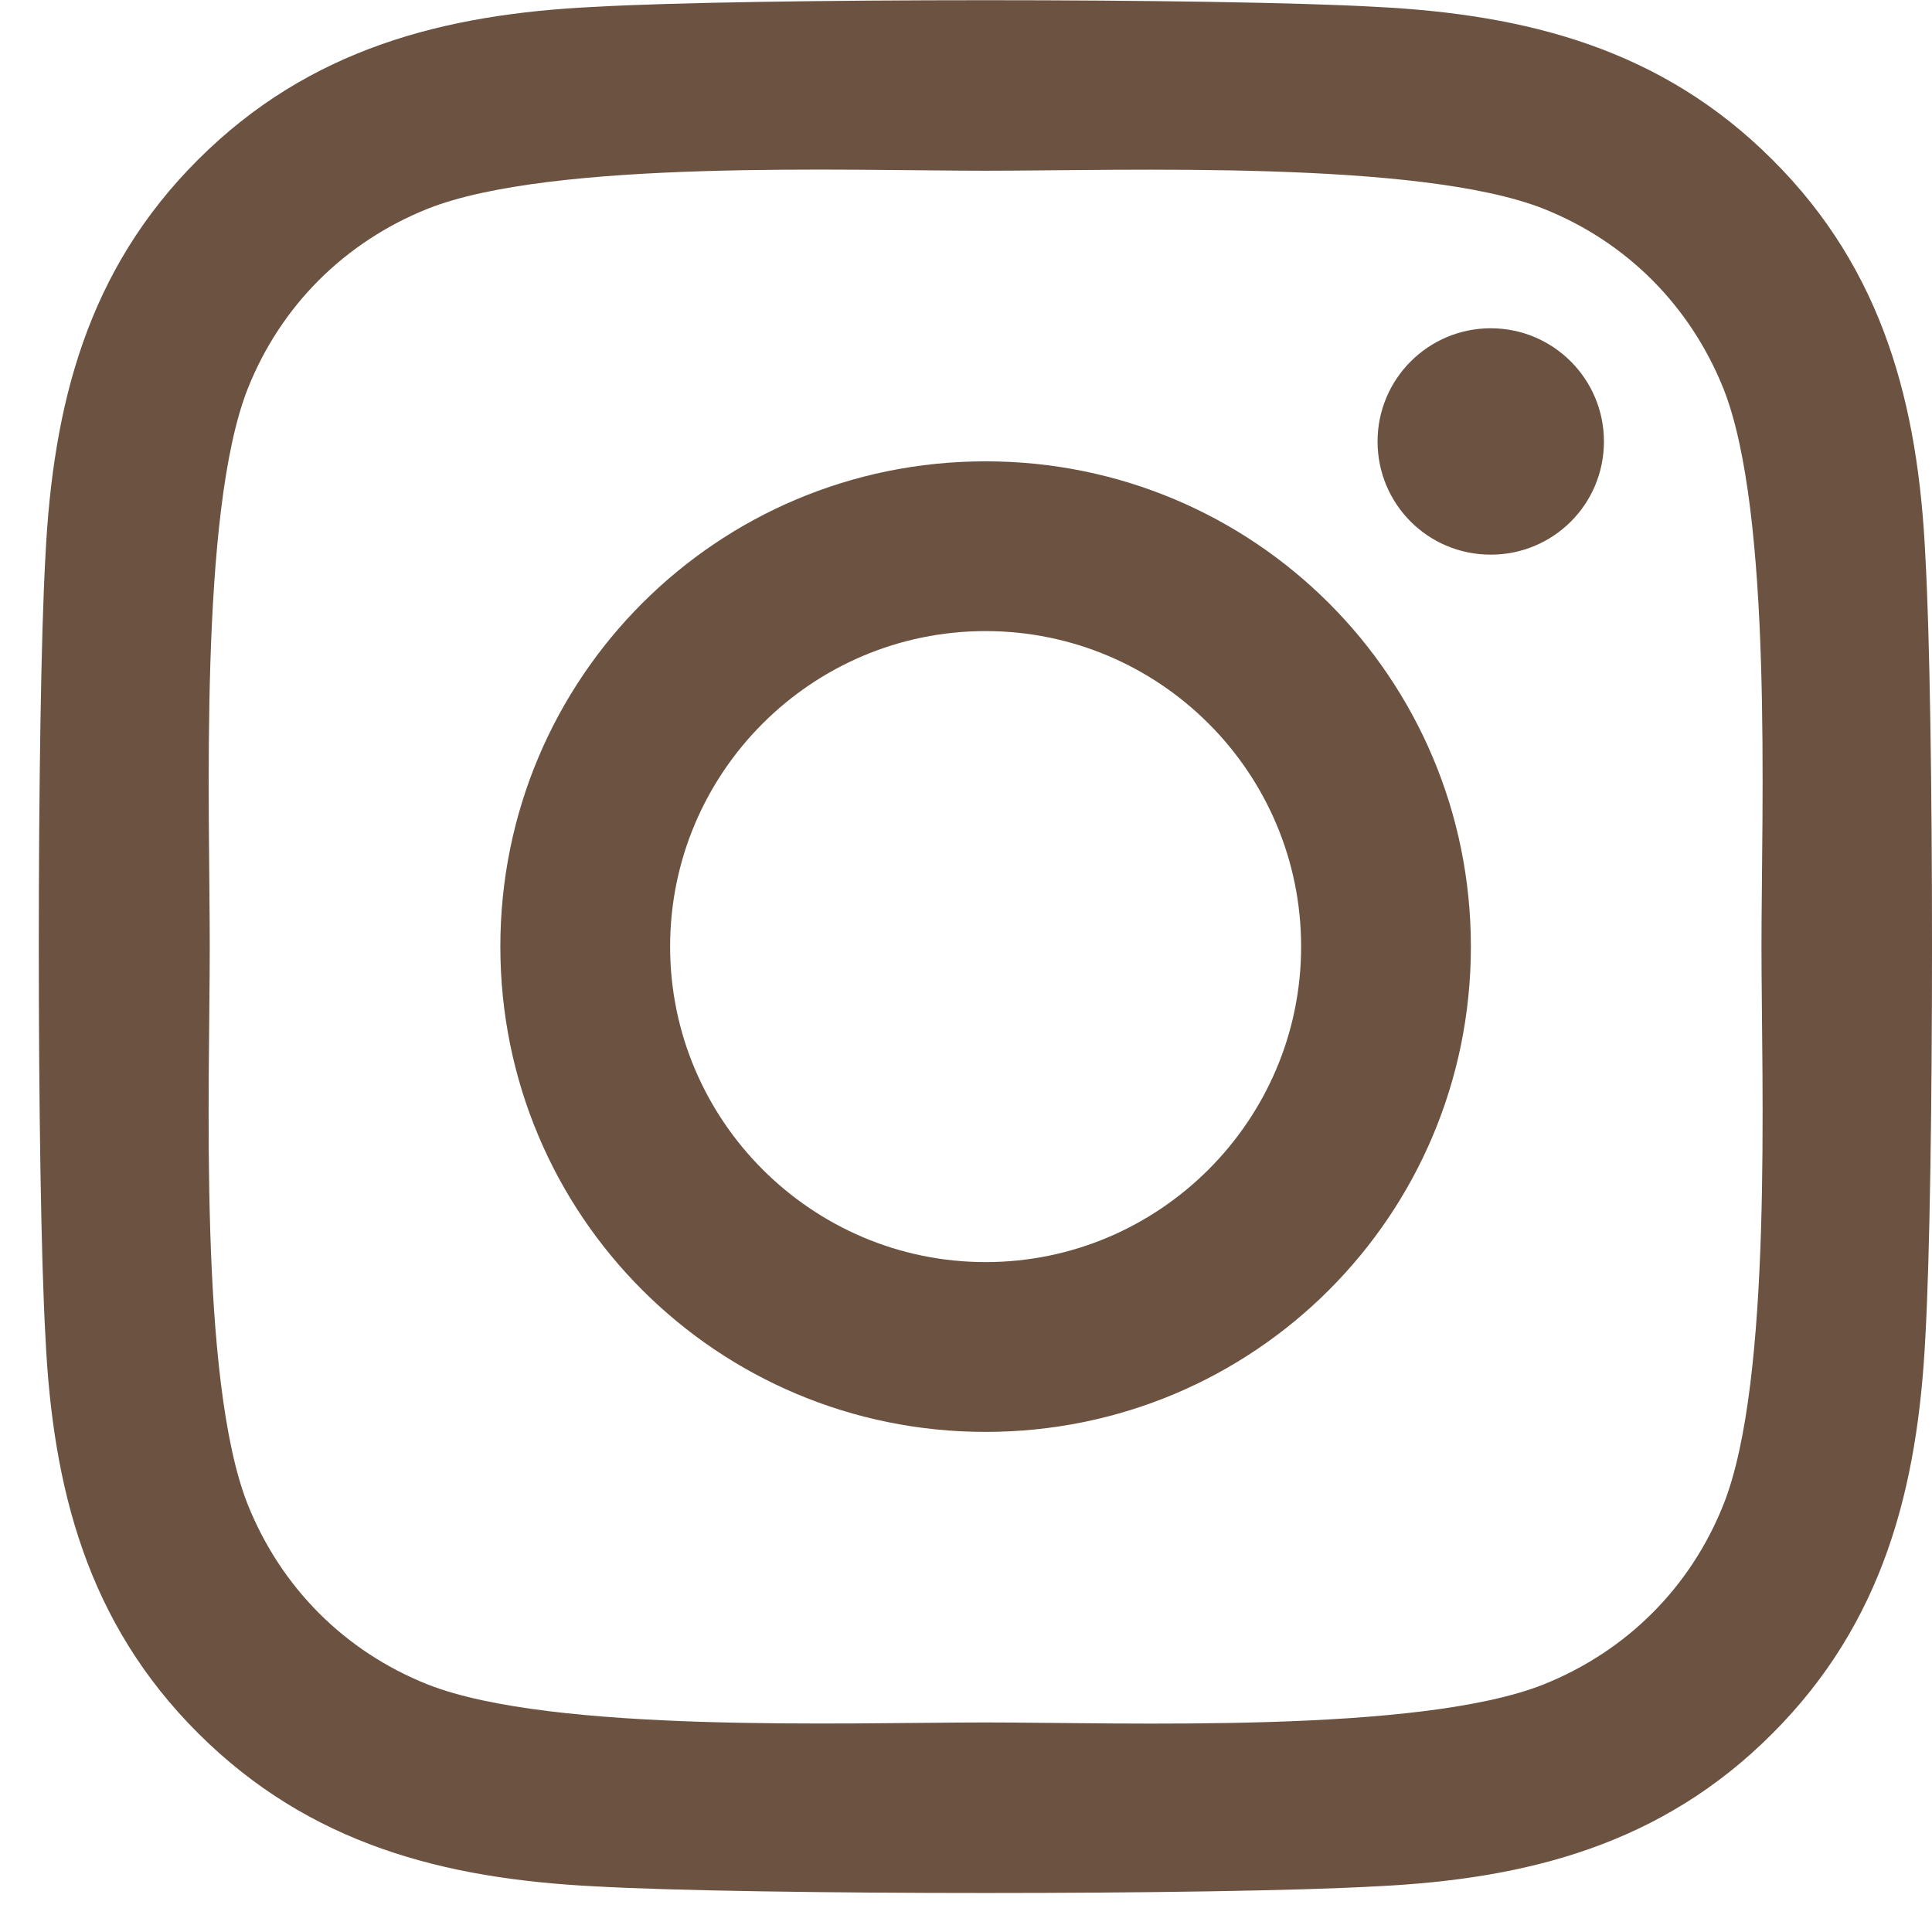
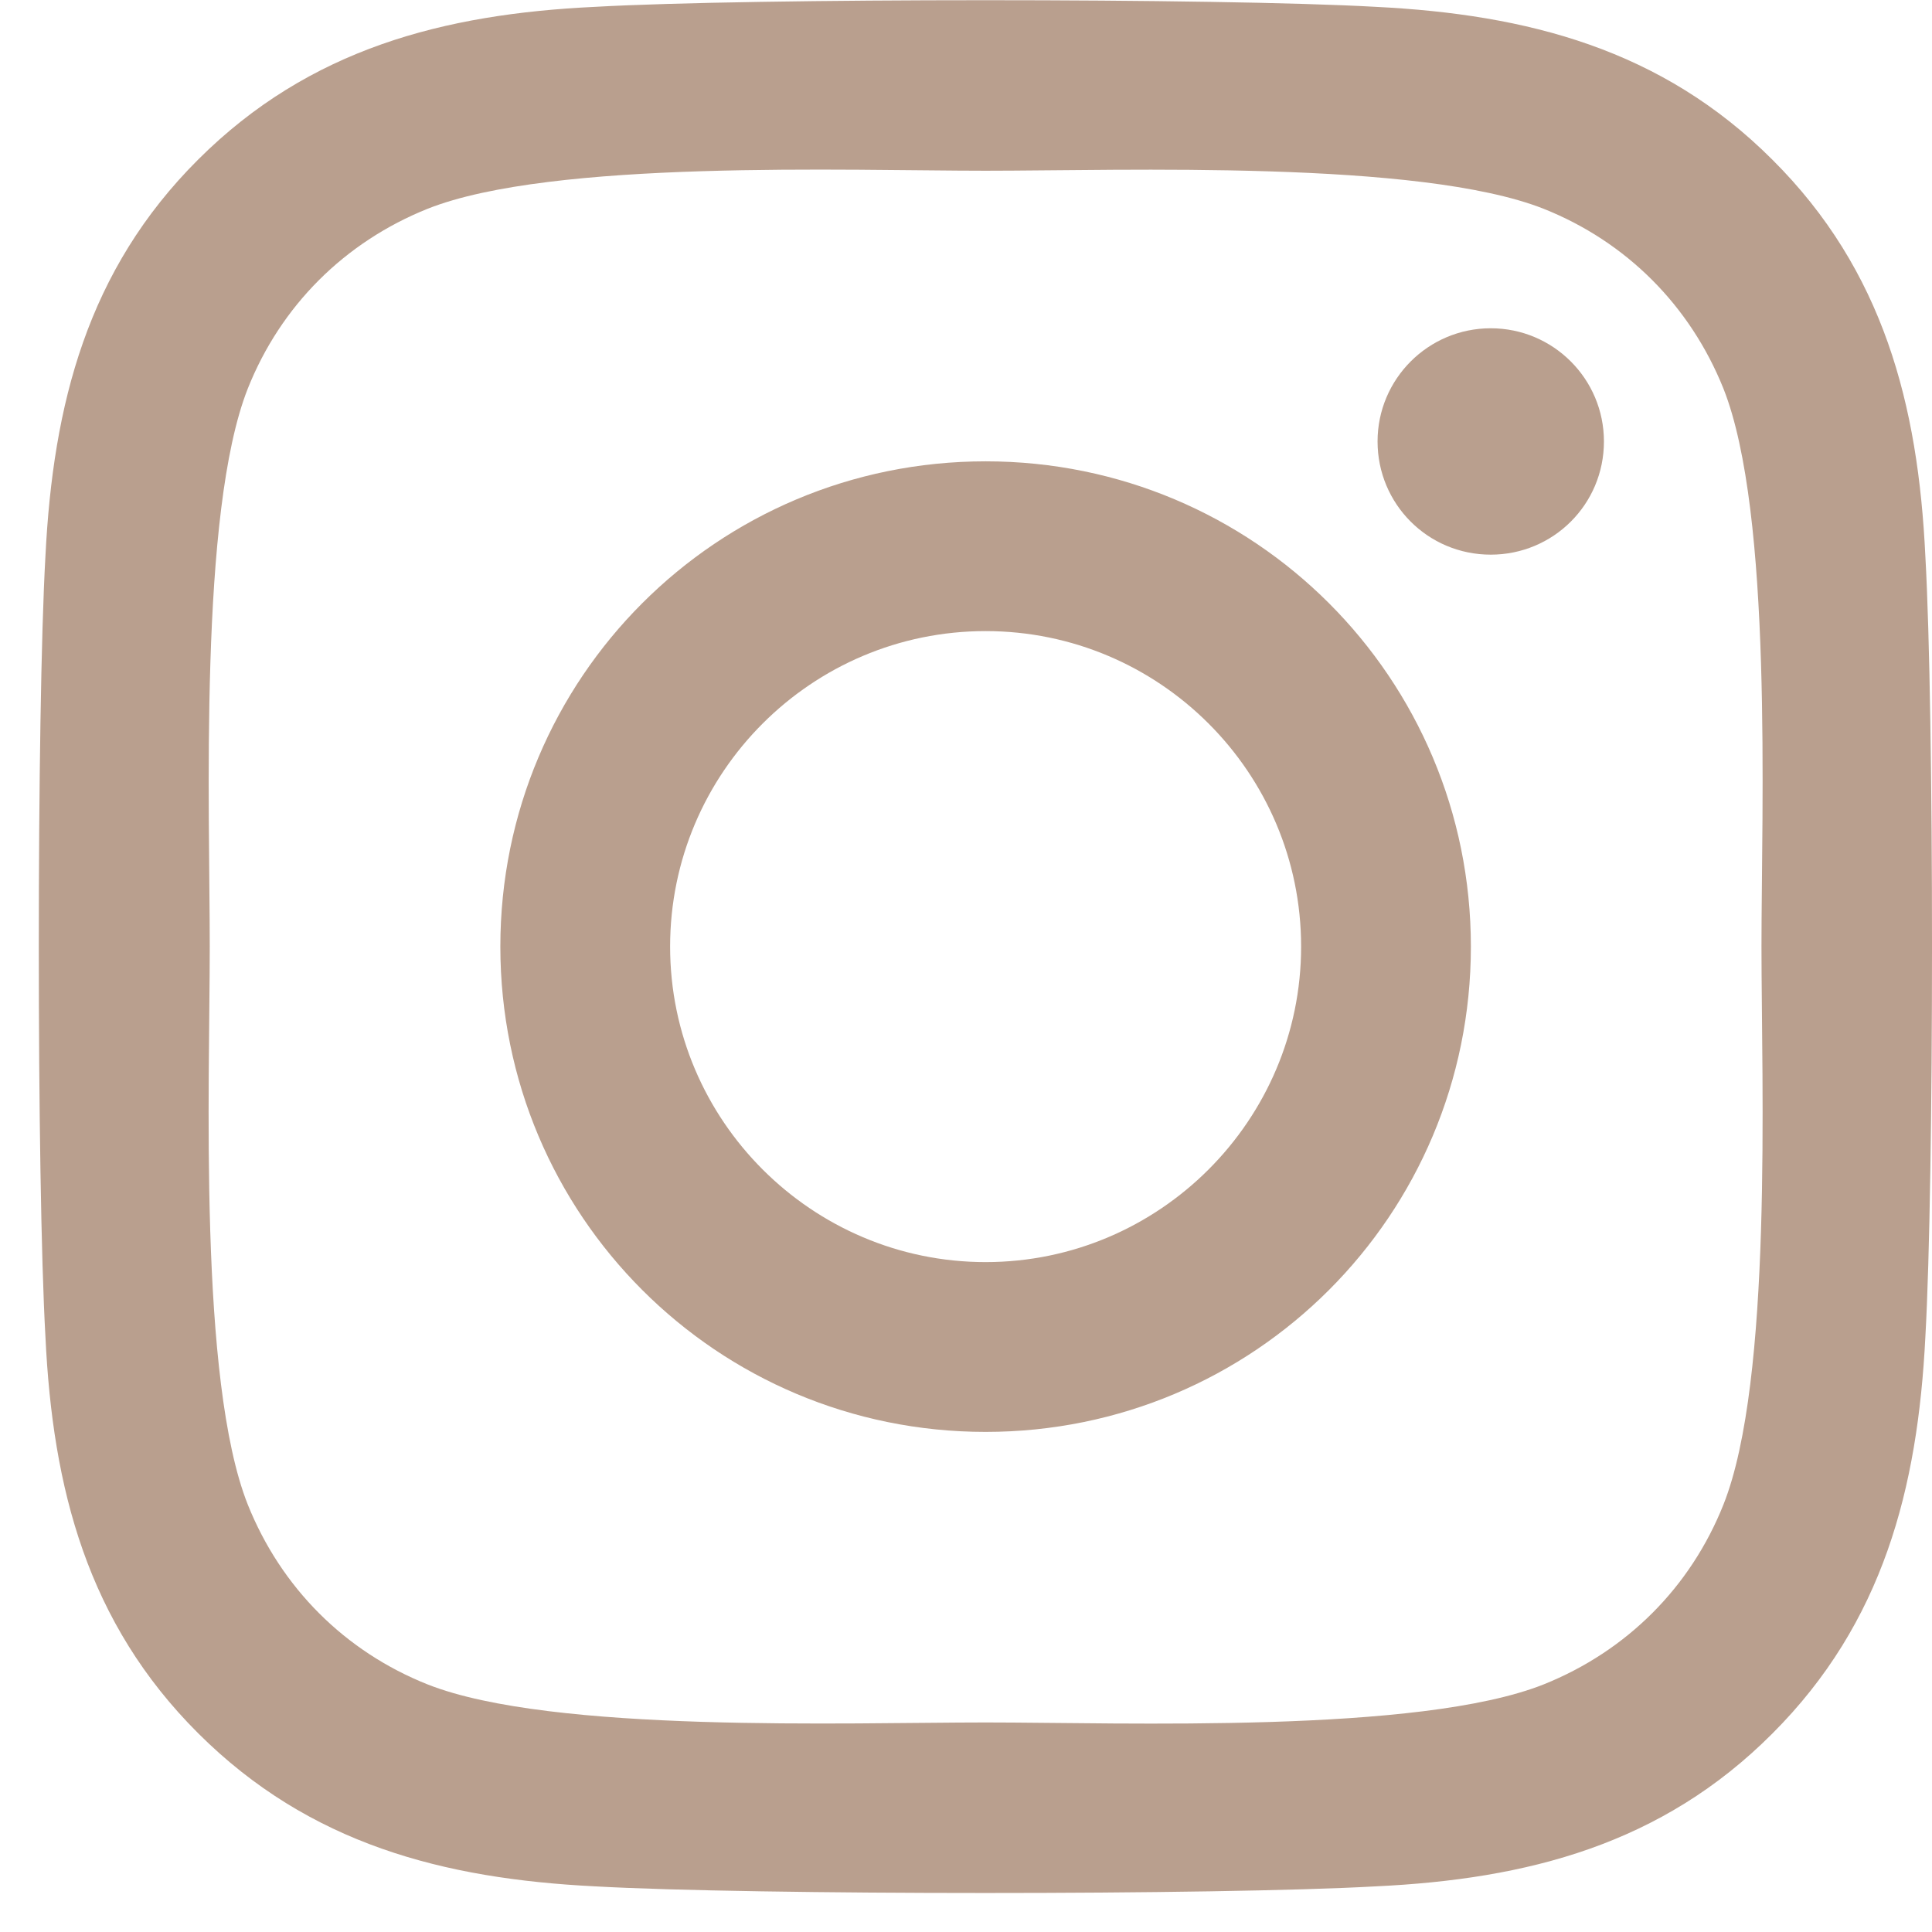
<svg xmlns="http://www.w3.org/2000/svg" width="46" height="46" viewBox="0 0 46 46" fill="none">
-   <path d="M23.467 10.984C17.071 10.984 11.913 16.142 11.913 22.538C11.913 28.934 17.071 34.093 23.467 34.093C29.863 34.093 35.021 28.934 35.021 22.538C35.021 16.142 29.863 10.984 23.467 10.984ZM23.467 30.05C19.334 30.05 15.955 26.681 15.955 22.538C15.955 18.395 19.324 15.026 23.467 15.026C27.61 15.026 30.979 18.395 30.979 22.538C30.979 26.681 27.6 30.05 23.467 30.05ZM38.189 10.511C38.189 12.009 36.982 13.206 35.494 13.206C33.996 13.206 32.799 11.999 32.799 10.511C32.799 9.023 34.006 7.816 35.494 7.816C36.982 7.816 38.189 9.023 38.189 10.511ZM45.842 13.246C45.671 9.636 44.846 6.438 42.201 3.804C39.567 1.169 36.369 0.344 32.759 0.163C29.038 -0.048 17.886 -0.048 14.165 0.163C10.565 0.334 7.367 1.159 4.723 3.794C2.078 6.428 1.263 9.626 1.082 13.236C0.871 16.957 0.871 28.109 1.082 31.83C1.253 35.44 2.078 38.638 4.723 41.273C7.367 43.907 10.555 44.732 14.165 44.913C17.886 45.124 29.038 45.124 32.759 44.913C36.369 44.742 39.567 43.917 42.201 41.273C44.836 38.638 45.661 35.44 45.842 31.83C46.053 28.109 46.053 16.967 45.842 13.246ZM41.035 35.822C40.251 37.793 38.732 39.312 36.751 40.106C33.785 41.283 26.745 41.011 23.467 41.011C20.189 41.011 13.139 41.273 10.183 40.106C8.212 39.322 6.693 37.803 5.899 35.822C4.723 32.856 4.994 25.816 4.994 22.538C4.994 19.26 4.733 12.21 5.899 9.254C6.683 7.283 8.202 5.765 10.183 4.97C13.149 3.794 20.189 4.065 23.467 4.065C26.745 4.065 33.794 3.804 36.751 4.97C38.722 5.755 40.24 7.273 41.035 9.254C42.211 12.221 41.94 19.26 41.94 22.538C41.94 25.816 42.211 32.866 41.035 35.822Z" fill="#6C5241" />
+   <path d="M23.467 10.984C17.071 10.984 11.913 16.142 11.913 22.538C11.913 28.934 17.071 34.093 23.467 34.093C29.863 34.093 35.021 28.934 35.021 22.538C35.021 16.142 29.863 10.984 23.467 10.984ZM23.467 30.05C19.334 30.05 15.955 26.681 15.955 22.538C15.955 18.395 19.324 15.026 23.467 15.026C27.61 15.026 30.979 18.395 30.979 22.538C30.979 26.681 27.6 30.05 23.467 30.05ZM38.189 10.511C38.189 12.009 36.982 13.206 35.494 13.206C33.996 13.206 32.799 11.999 32.799 10.511C32.799 9.023 34.006 7.816 35.494 7.816C36.982 7.816 38.189 9.023 38.189 10.511ZM45.842 13.246C45.671 9.636 44.846 6.438 42.201 3.804C39.567 1.169 36.369 0.344 32.759 0.163C29.038 -0.048 17.886 -0.048 14.165 0.163C10.565 0.334 7.367 1.159 4.723 3.794C2.078 6.428 1.263 9.626 1.082 13.236C0.871 16.957 0.871 28.109 1.082 31.83C1.253 35.44 2.078 38.638 4.723 41.273C7.367 43.907 10.555 44.732 14.165 44.913C17.886 45.124 29.038 45.124 32.759 44.913C36.369 44.742 39.567 43.917 42.201 41.273C44.836 38.638 45.661 35.44 45.842 31.83C46.053 28.109 46.053 16.967 45.842 13.246ZM41.035 35.822C40.251 37.793 38.732 39.312 36.751 40.106C33.785 41.283 26.745 41.011 23.467 41.011C20.189 41.011 13.139 41.273 10.183 40.106C8.212 39.322 6.693 37.803 5.899 35.822C4.723 32.856 4.994 25.816 4.994 22.538C4.994 19.26 4.733 12.21 5.899 9.254C6.683 7.283 8.202 5.765 10.183 4.97C13.149 3.794 20.189 4.065 23.467 4.065C26.745 4.065 33.794 3.804 36.751 4.97C38.722 5.755 40.24 7.273 41.035 9.254C42.211 12.221 41.94 19.26 41.94 22.538C41.94 25.816 42.211 32.866 41.035 35.822Z" fill="#B99F8E" />
</svg>
